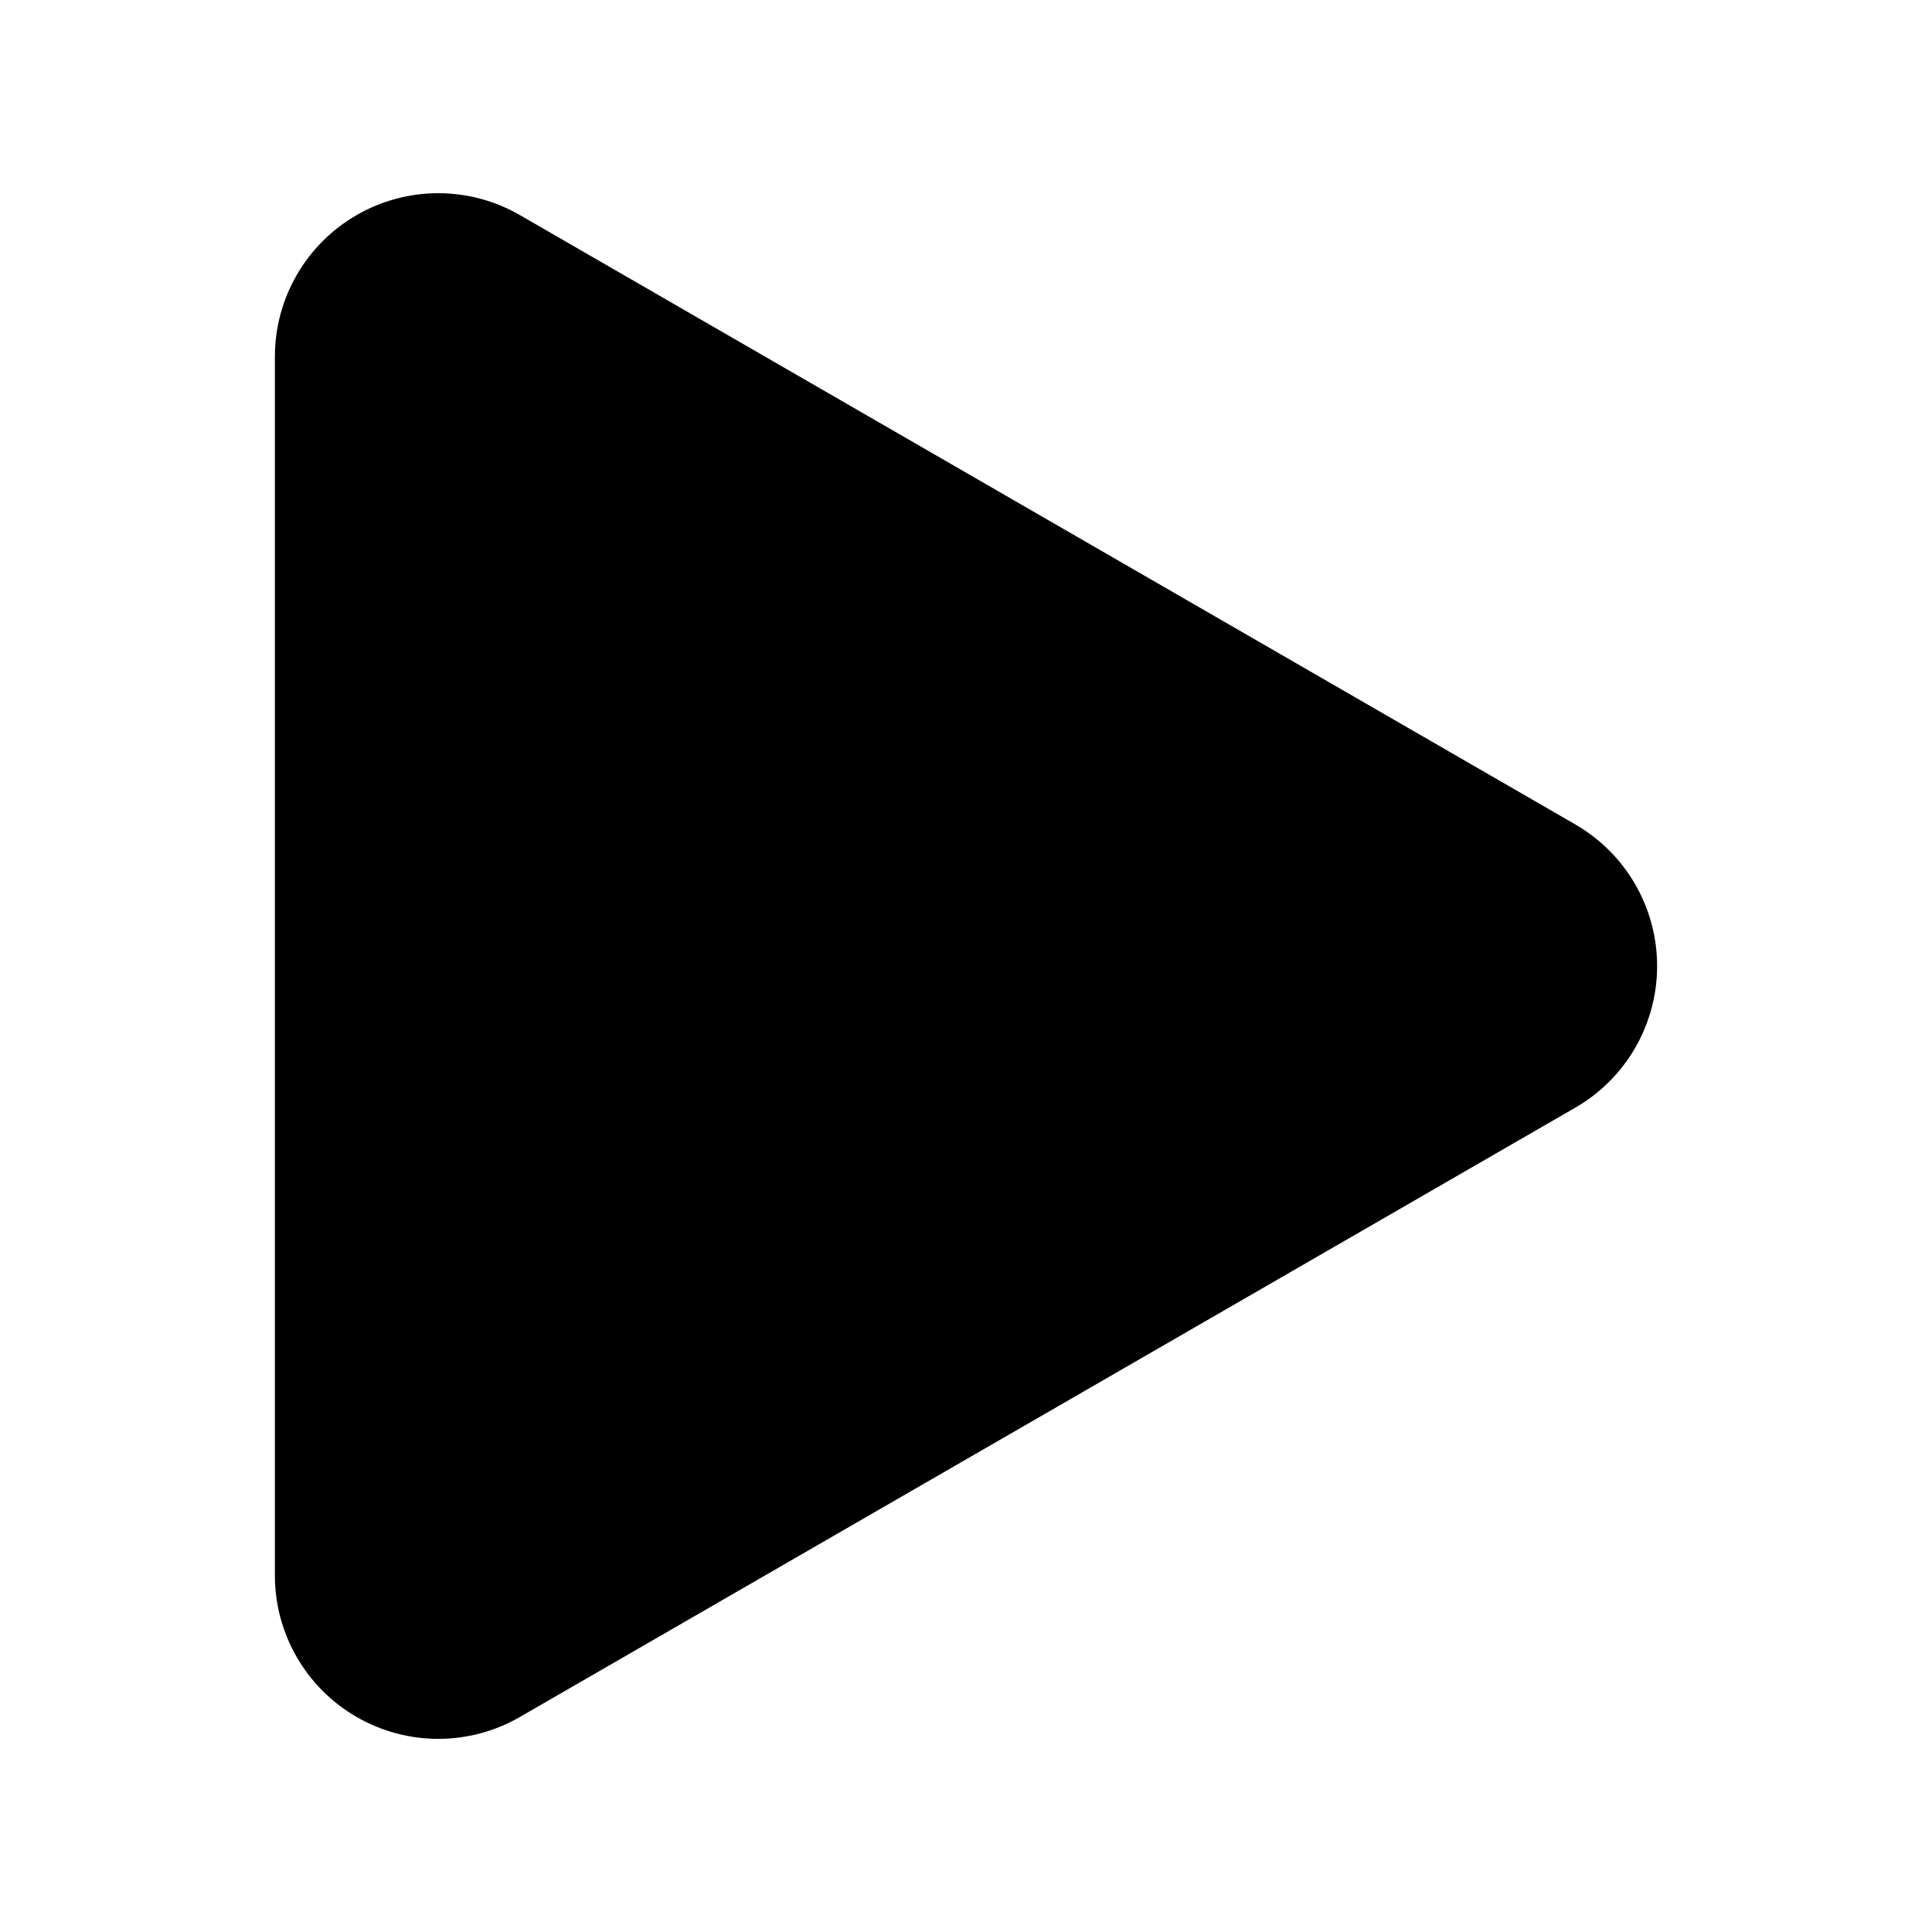
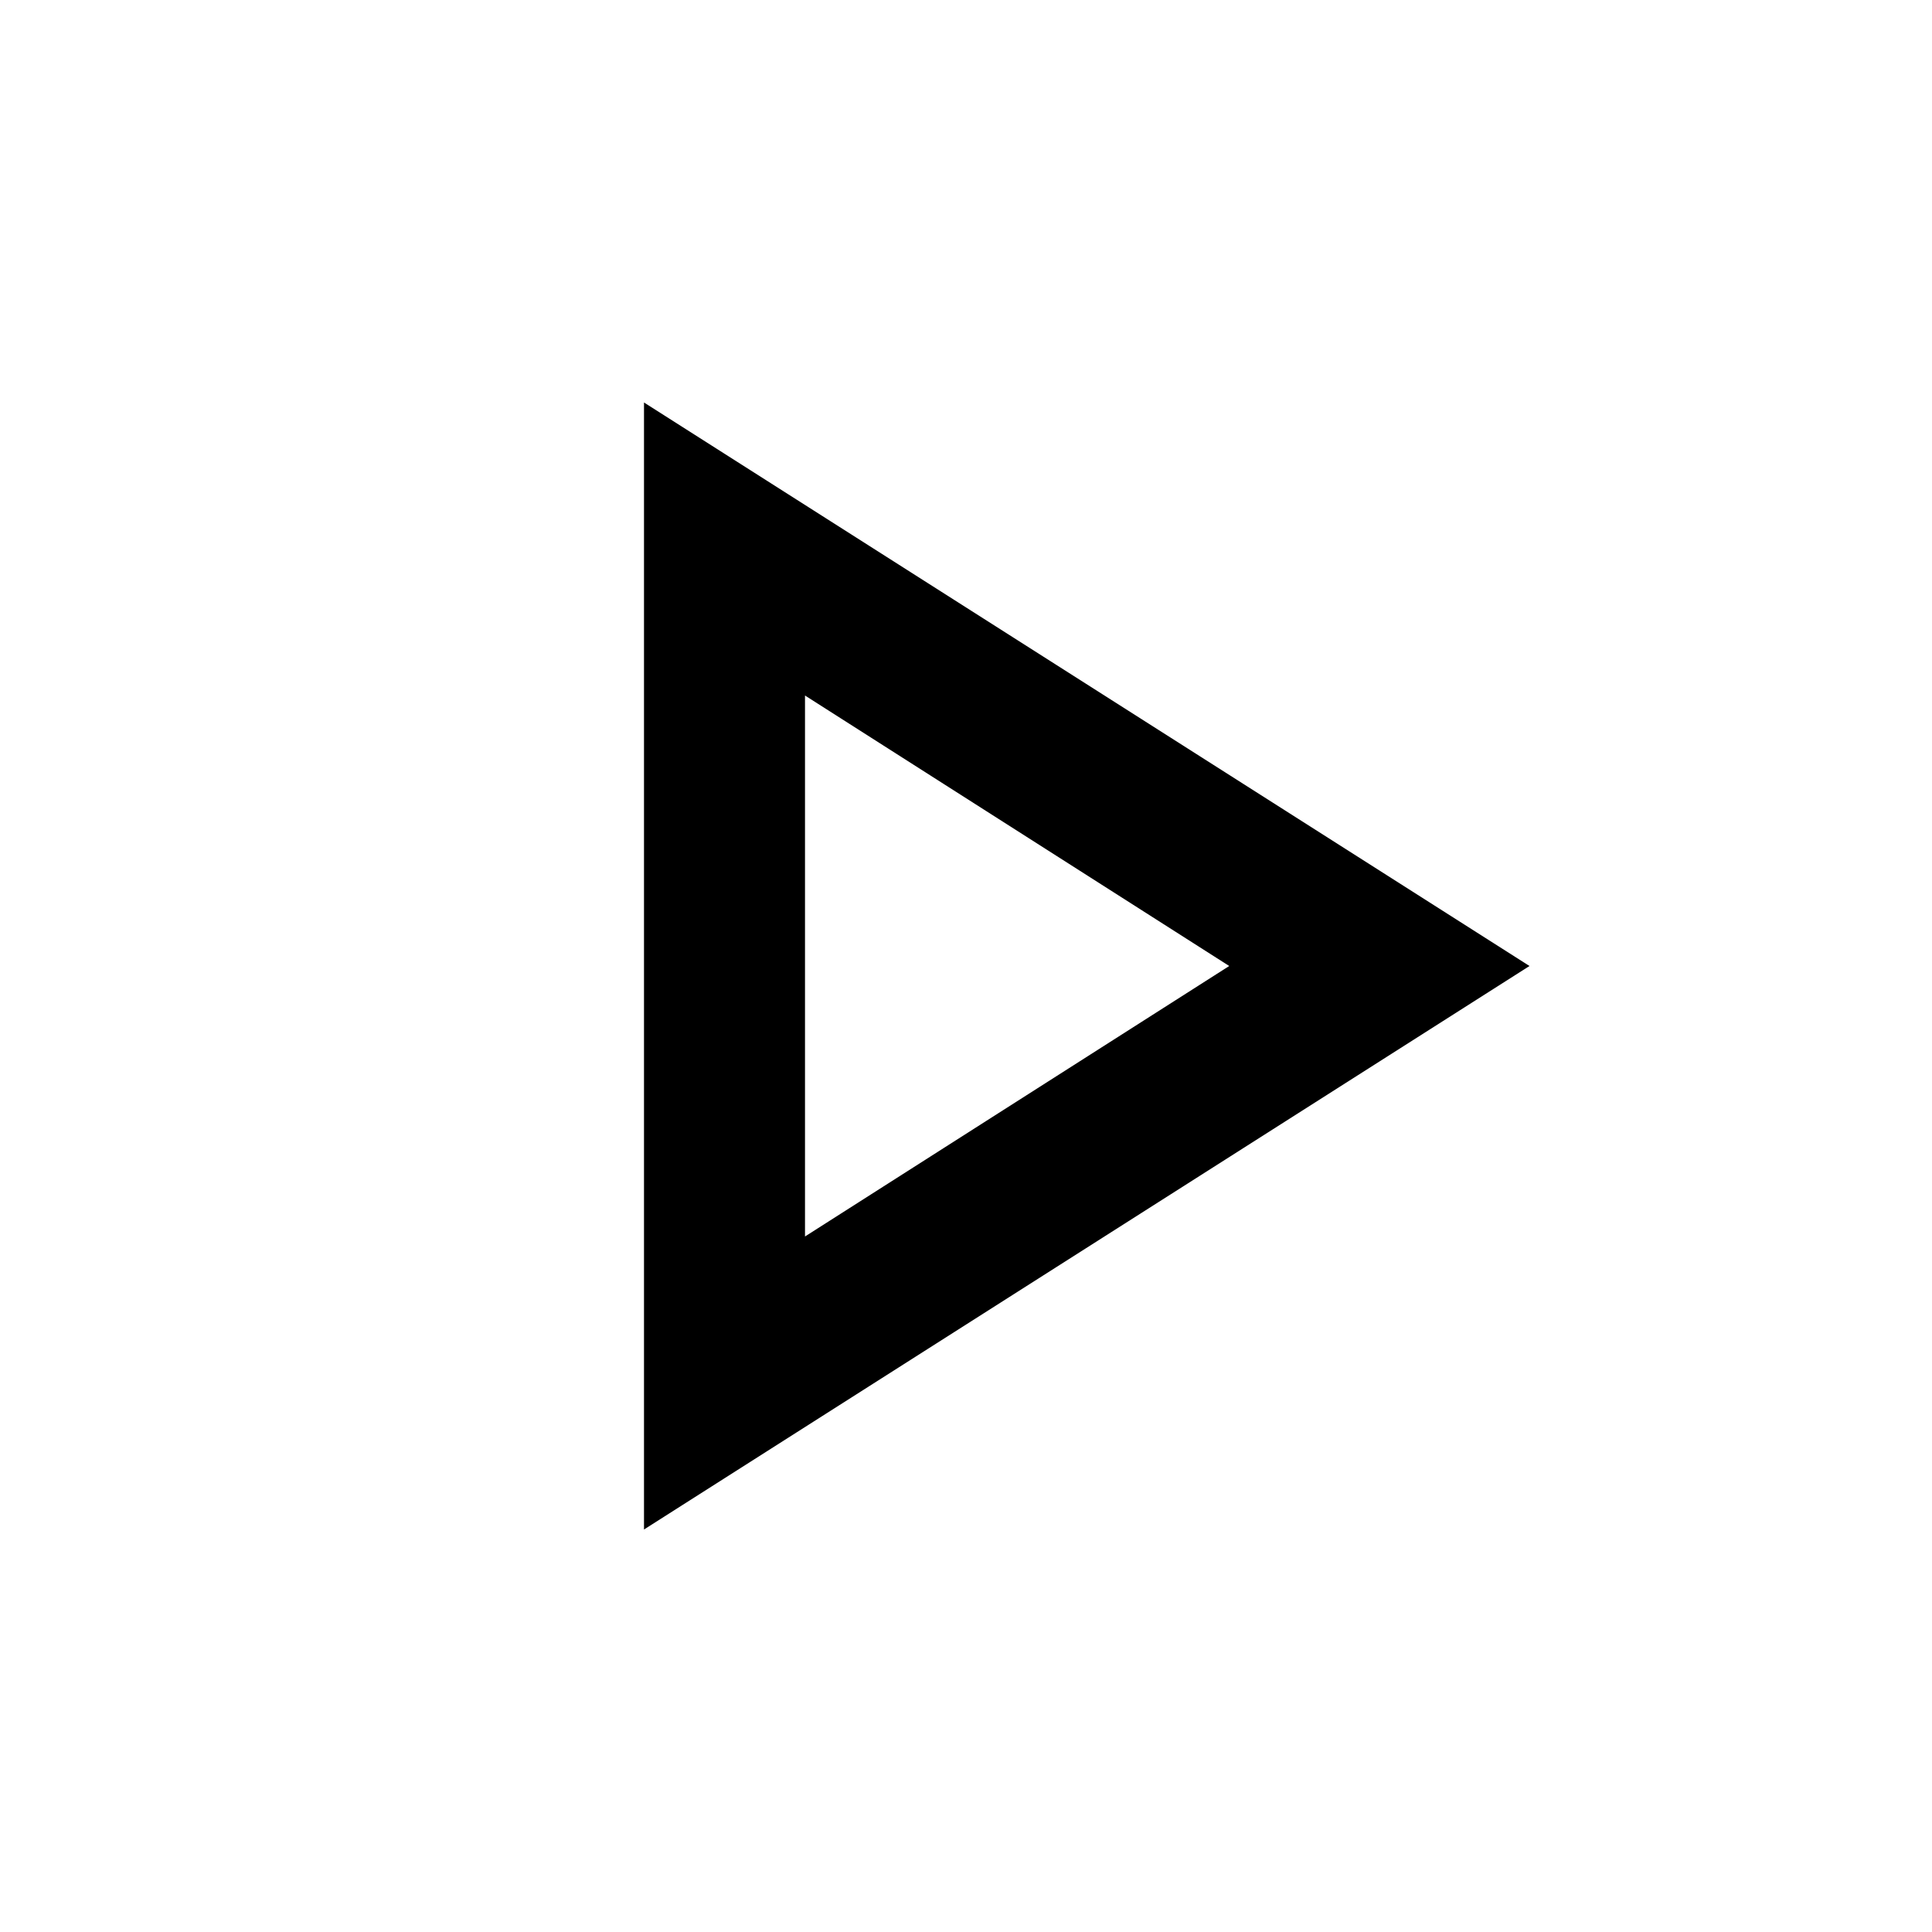
- <svg xmlns="http://www.w3.org/2000/svg" version="1.1" width="32" height="32" viewBox="0 0 32 32">
-   <path d="M26.094 13.656l-17.482-10.093c-0.419-0.242-0.886-0.363-1.353-0.363s-0.935 0.121-1.353 0.363c-0.837 0.484-1.353 1.377-1.353 2.344v20.187c0 0.967 0.516 1.861 1.353 2.344 0.419 0.242 0.886 0.363 1.353 0.363s0.935-0.121 1.353-0.363l17.482-10.093c0.837-0.483 1.353-1.377 1.353-2.344s-0.516-1.861-1.353-2.344z" />
+ <svg xmlns="http://www.w3.org/2000/svg" height="24px" viewBox="0 0 24 24" width="24px" fill="#000000">
+   <path d="M0 0h24v24H0V0z" fill="none" />
+   <path d="M10 8.64L15.27 12 10 15.36V8.64M8 5v14l11-7L8 5z" />
</svg>
